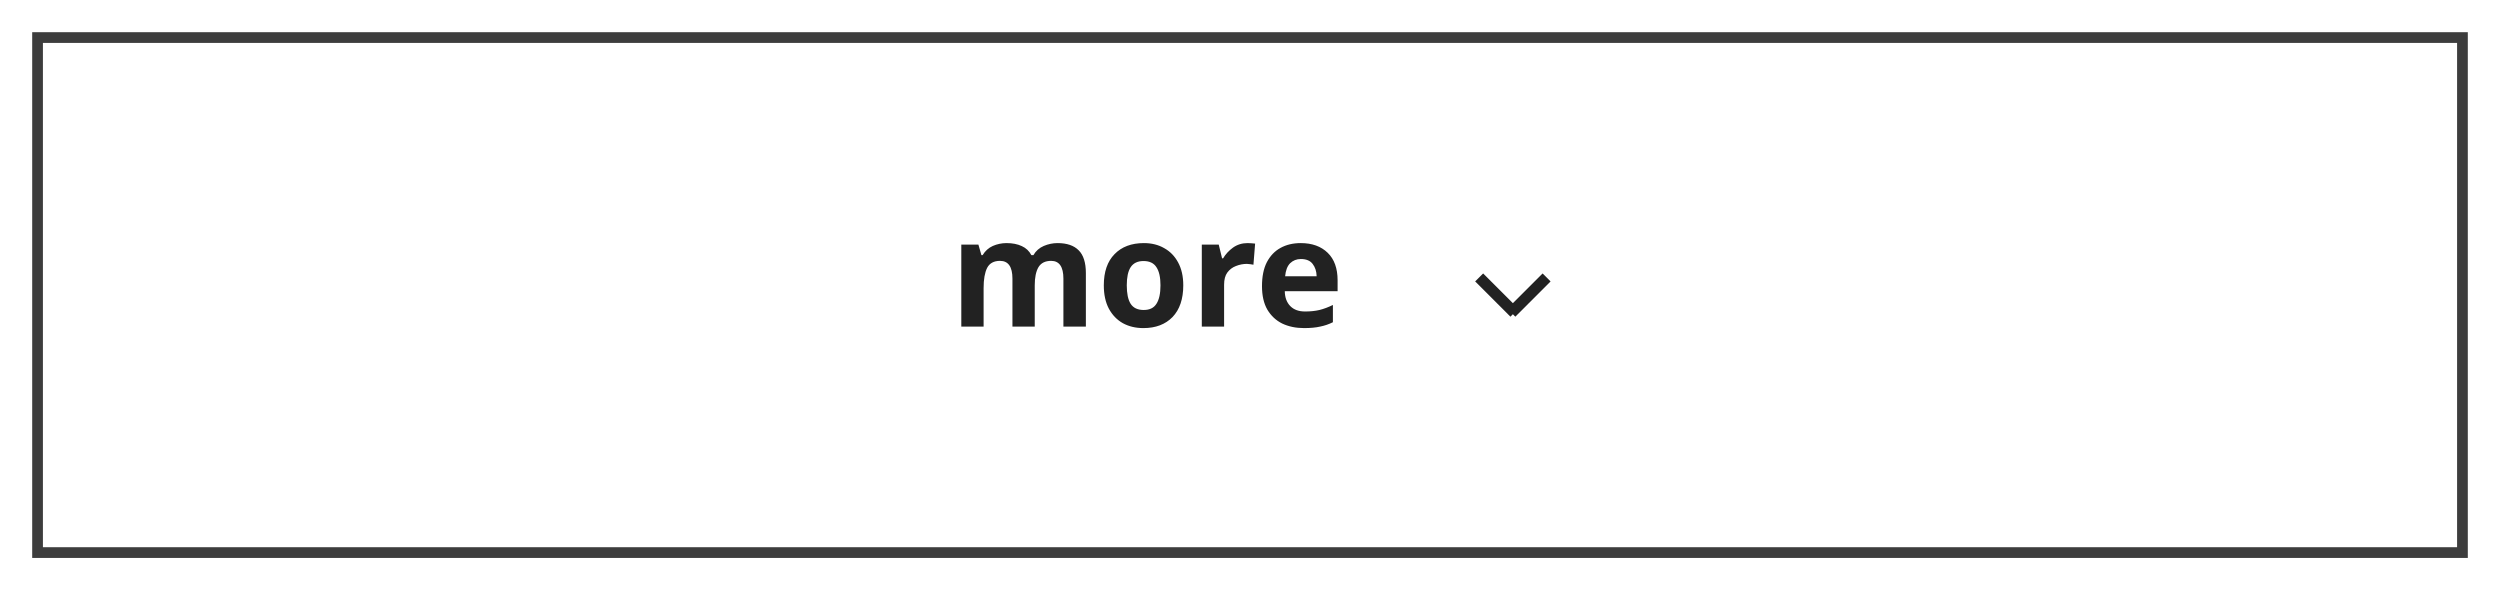
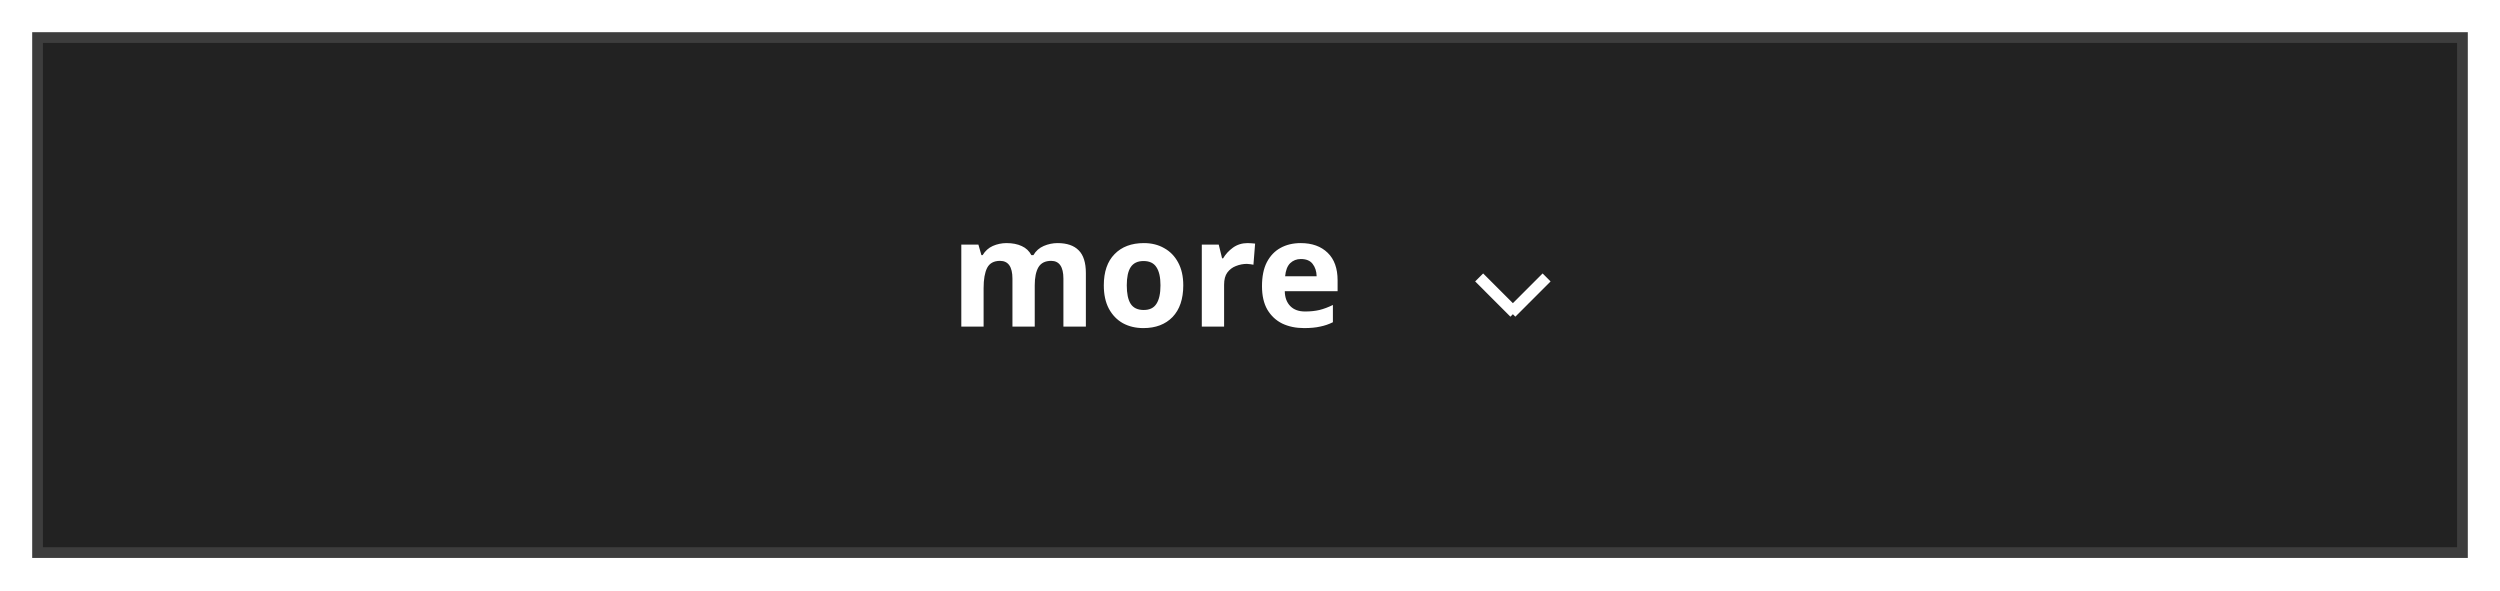
- <svg xmlns="http://www.w3.org/2000/svg" width="233" height="55">
-   <path fill="#222" fill-opacity="0" fill-rule="evenodd" stroke="#3D3D3D" d="M3.5 3.5h226v48H3.5v-48z" />
-   <text x="88.5" y="30.437" fill="#222" font-family="Sabon LT Std" font-size="14" font-weight="bold">
-         more
-     </text>
-   <path fill="#222" fill-rule="evenodd" d="M144.514 26.229l-3.285 3.286-.229-.229-.229.229-3.286-3.286.744-.743 2.771 2.77 2.77-2.77.744.743z" />
+ <svg xmlns="http://www.w3.org/2000/svg" width="233px" height="55px">
+   <path fill-rule="evenodd" stroke-width="1px" stroke="rgb(61, 61, 61)" fill="rgb(34, 34, 34)" d="M3.500,3.500 L229.500,3.500 L229.500,51.500 L3.500,51.500 L3.500,3.500 Z" />
+   <text font-family="Sabon LT Std" fill="rgb(255, 255, 255)" font-weight="bold" font-size="14px" x="88.5px" y="30.437px">more</text>
+   <path fill-rule="evenodd" opacity="0" fill="rgb(245, 240, 240)" d="M136.500,22.500 L146.500,22.500 L146.500,32.500 L136.500,32.500 L136.500,22.500 Z" />
+   <path fill-rule="evenodd" fill="rgb(255, 255, 255)" d="M144.514,26.229 L141.229,29.515 L141.000,29.285 L140.770,29.515 L137.485,26.229 L138.229,25.485 L141.000,28.256 L143.770,25.485 L144.514,26.229 Z" />
</svg>
